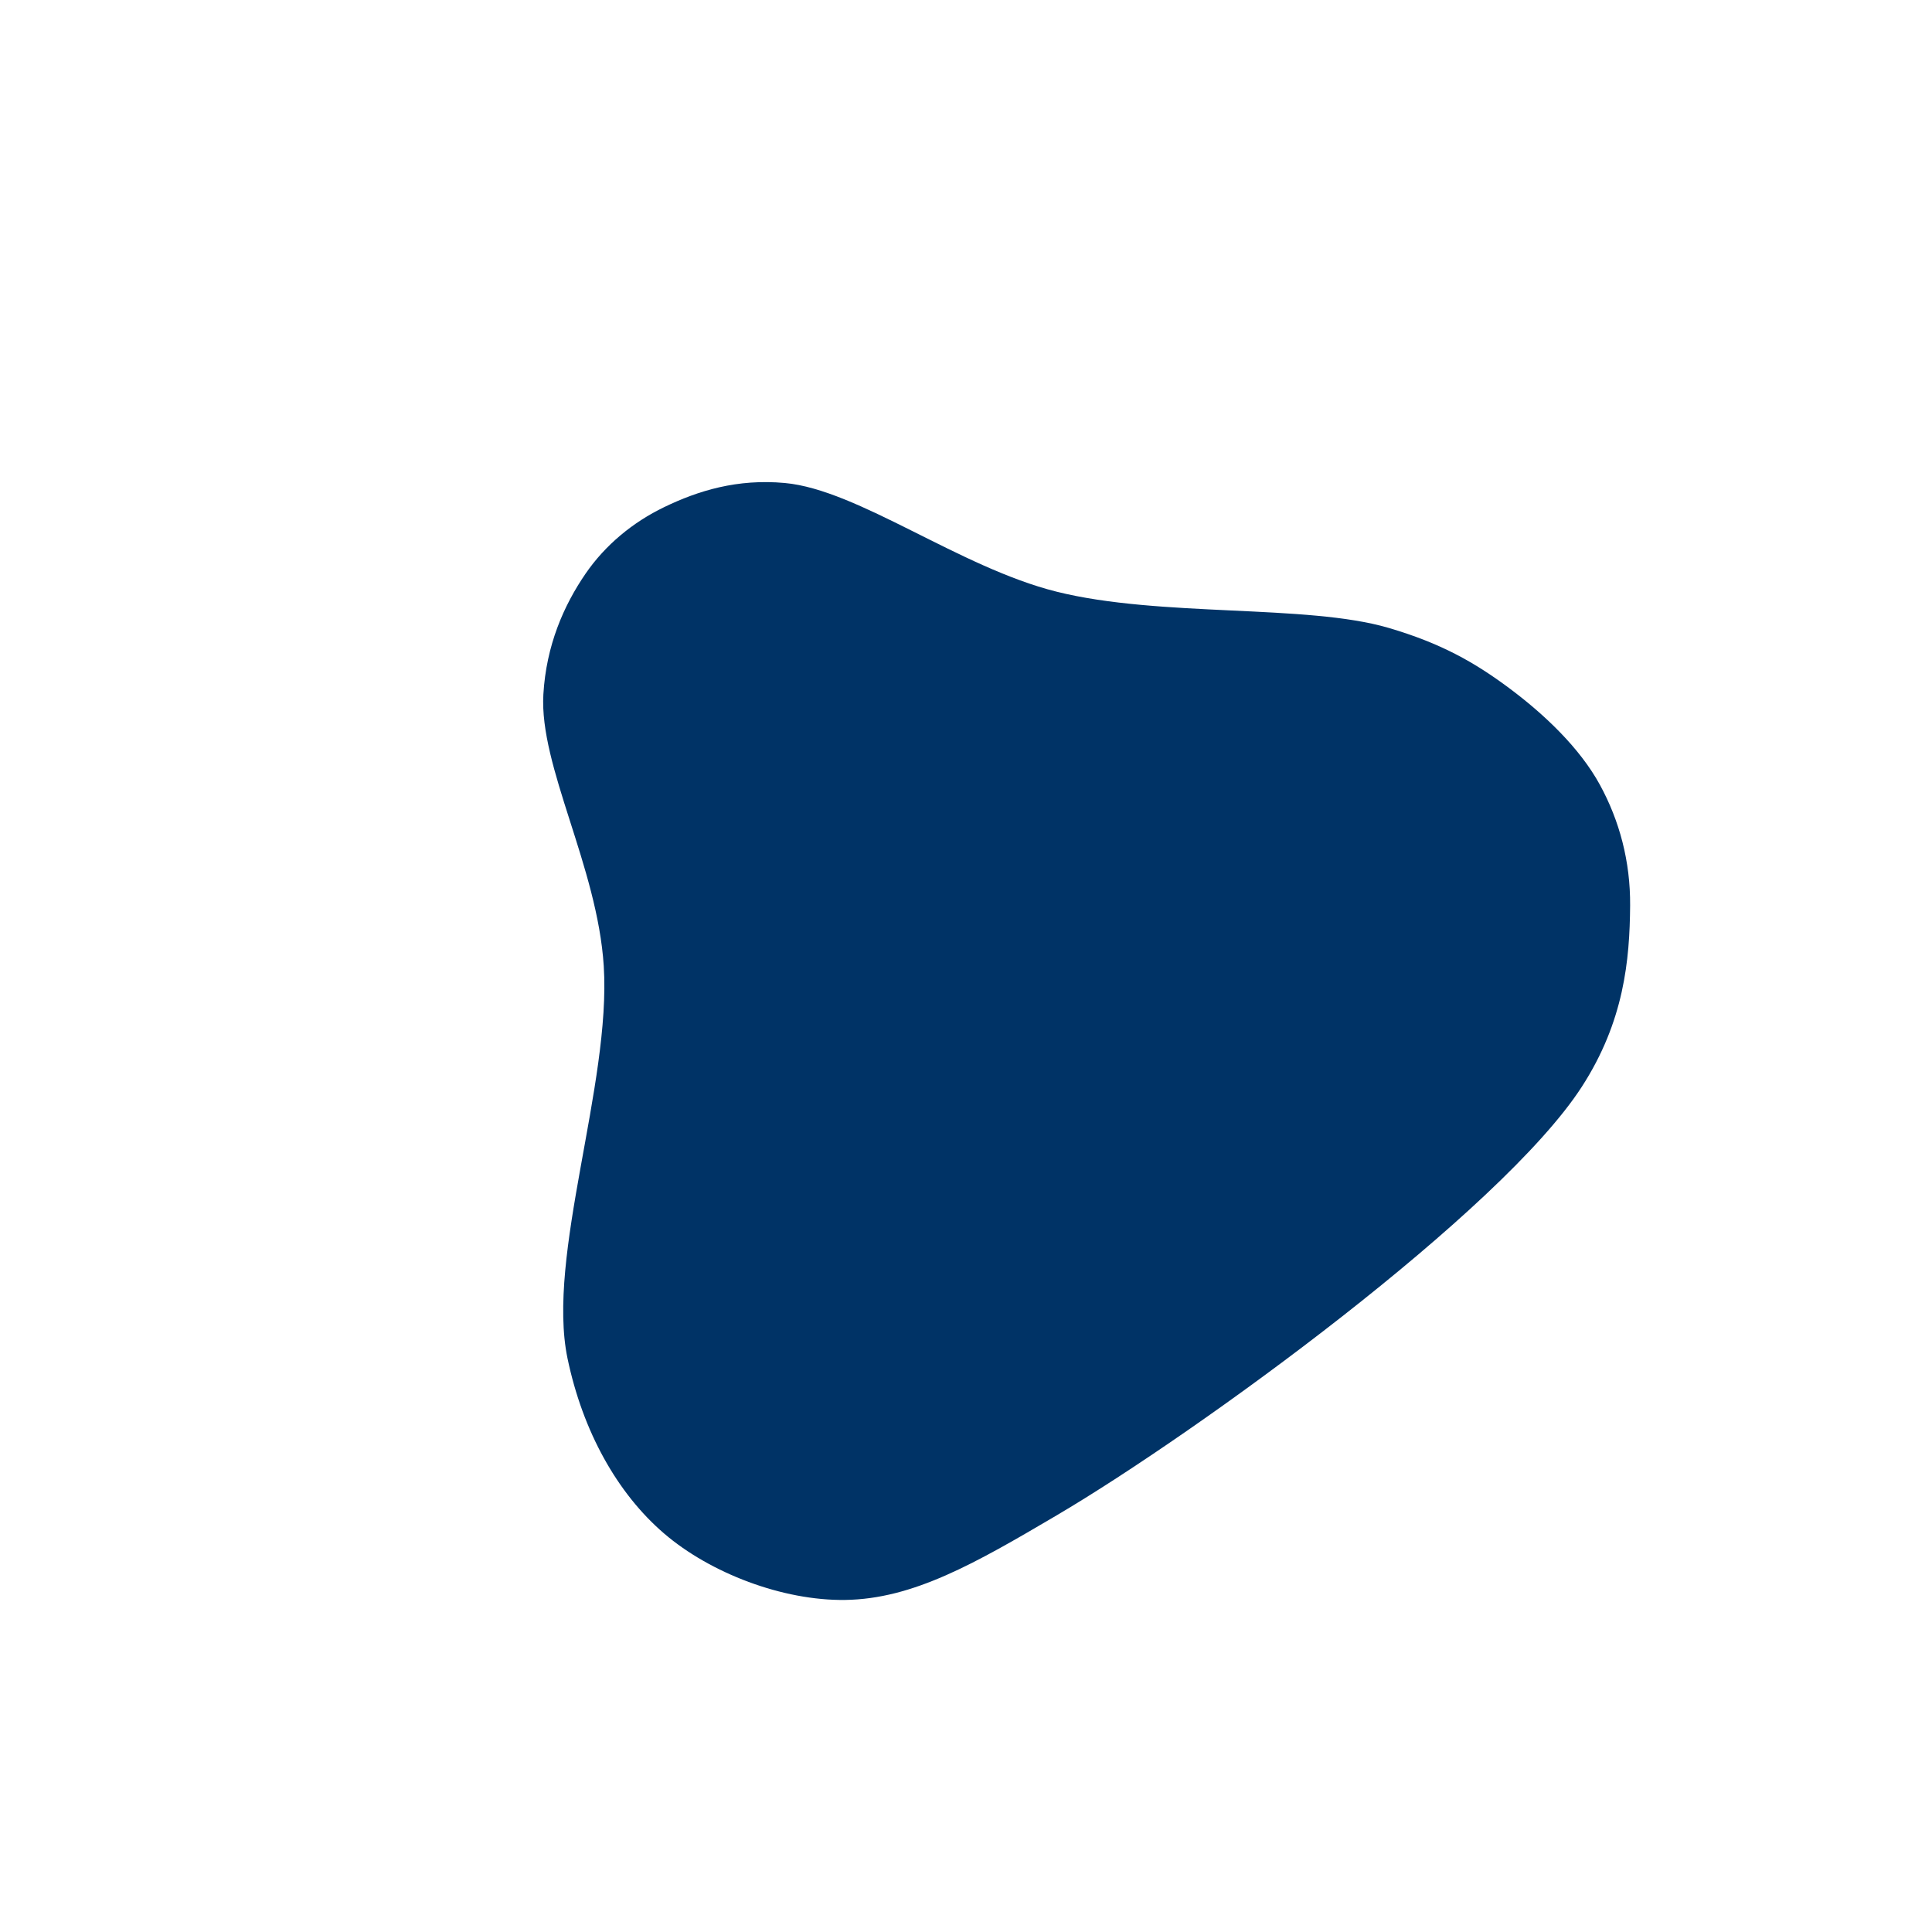
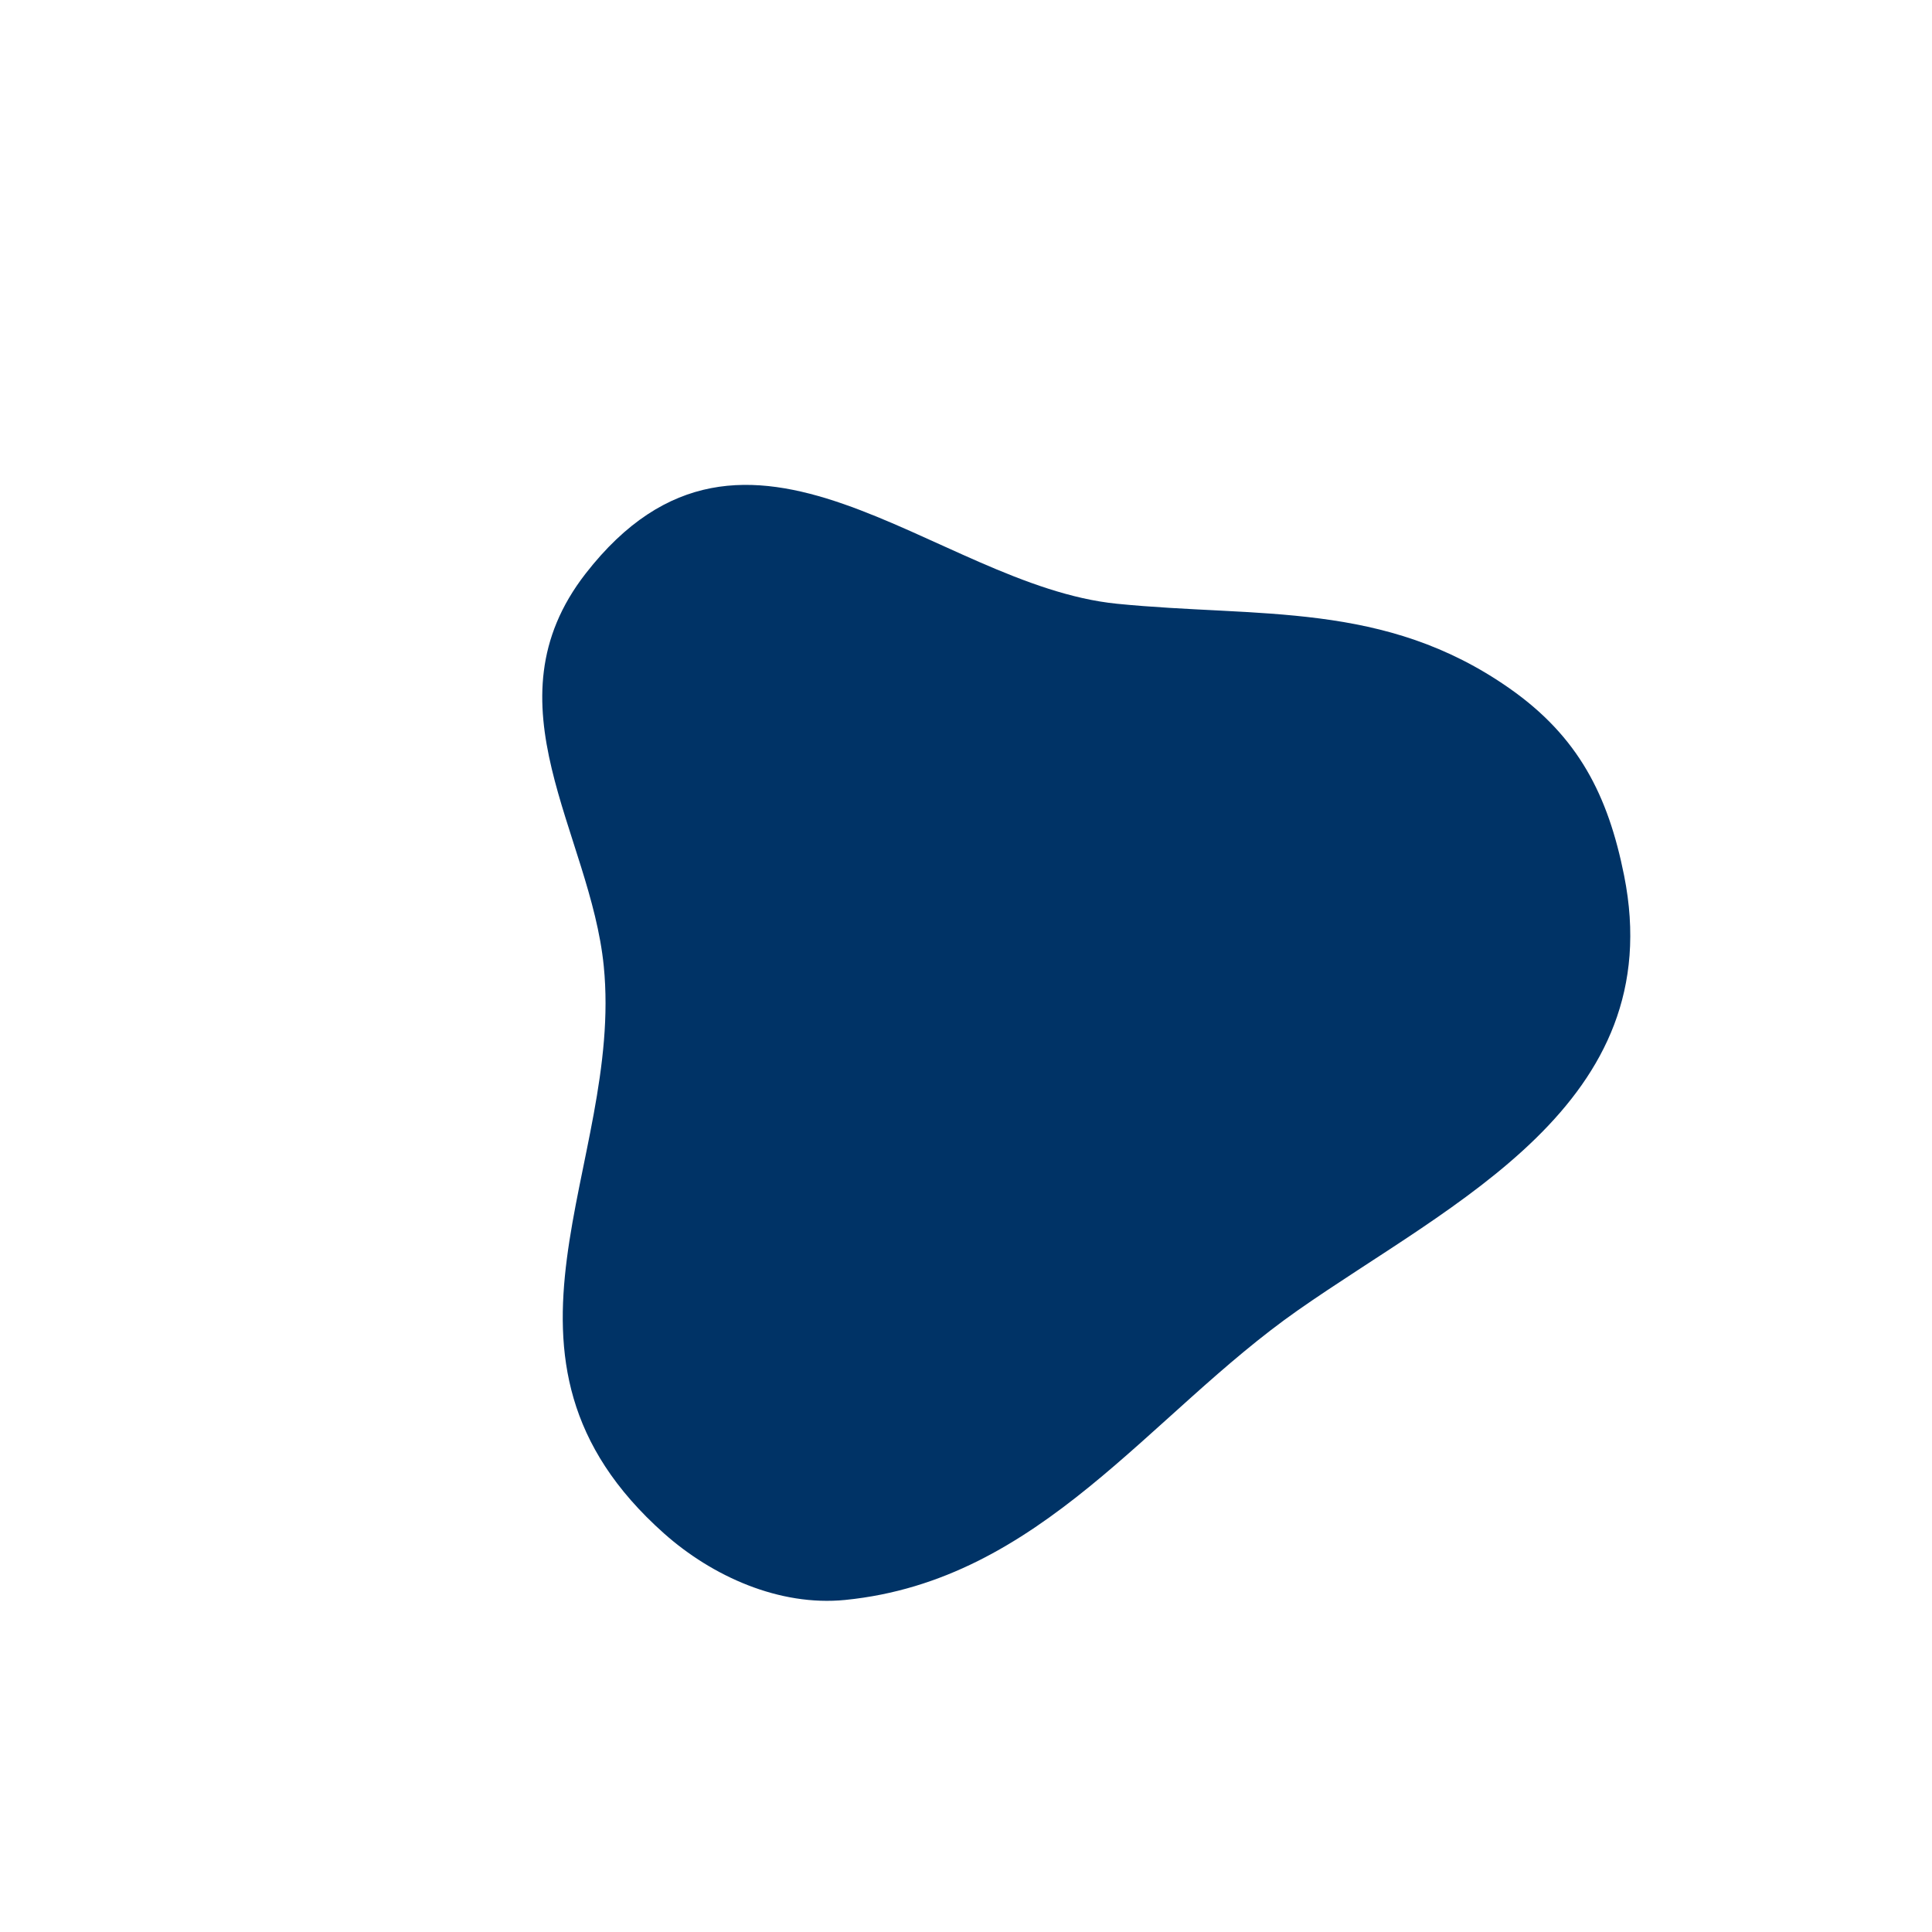
<svg xmlns="http://www.w3.org/2000/svg" viewBox="0 0 64 64" width="64" height="64">
-   <path d="M 50 22.8 C 51.159 23.664 52.333 24.777 53 26 C 53.647 27.186 54.011 28.534 54 30 C 53.986 31.8 53.801 33.832 52.4 36 C 49.736 40.124 39.678 47.444 35 50.2 C 32.29 51.797 30.249 52.967 28 53 C 25.929 53.03 23.528 52.111 22 50.8 C 20.444 49.465 19.304 47.413 18.8 45 C 18.092 41.612 20.248 35.919 20 32 C 19.791 28.707 17.859 25.384 18 23 C 18.095 21.384 18.67 20.062 19.4 19 C 20.055 18.048 20.965 17.3 22 16.8 C 23.132 16.253 24.426 15.855 26 16 C 28.427 16.223 31.791 18.799 35 19.6 C 38.428 20.456 43.293 20.003 46 20.8 C 47.721 21.306 48.829 21.927 50 22.8 Z" fill="#003366" />
+   <path d="M 50 22.8 C 52.291 24.403 53.269 26.347 53.8 29 C 55.316 36.578 48.104 39.827 43 43.4 C 38.056 46.861 34.493 52.351 28 53 C 25.817 53.218 23.594 52.217 22 50.8 C 15.415 44.947 20.663 38.627 20 32 C 19.559 27.588 16.044 23.314 19.4 19 C 24.749 12.123 30.948 19.395 37 20 C 41.707 20.471 45.849 19.894 50 22.8 Z" fill="#003366" />
</svg>
